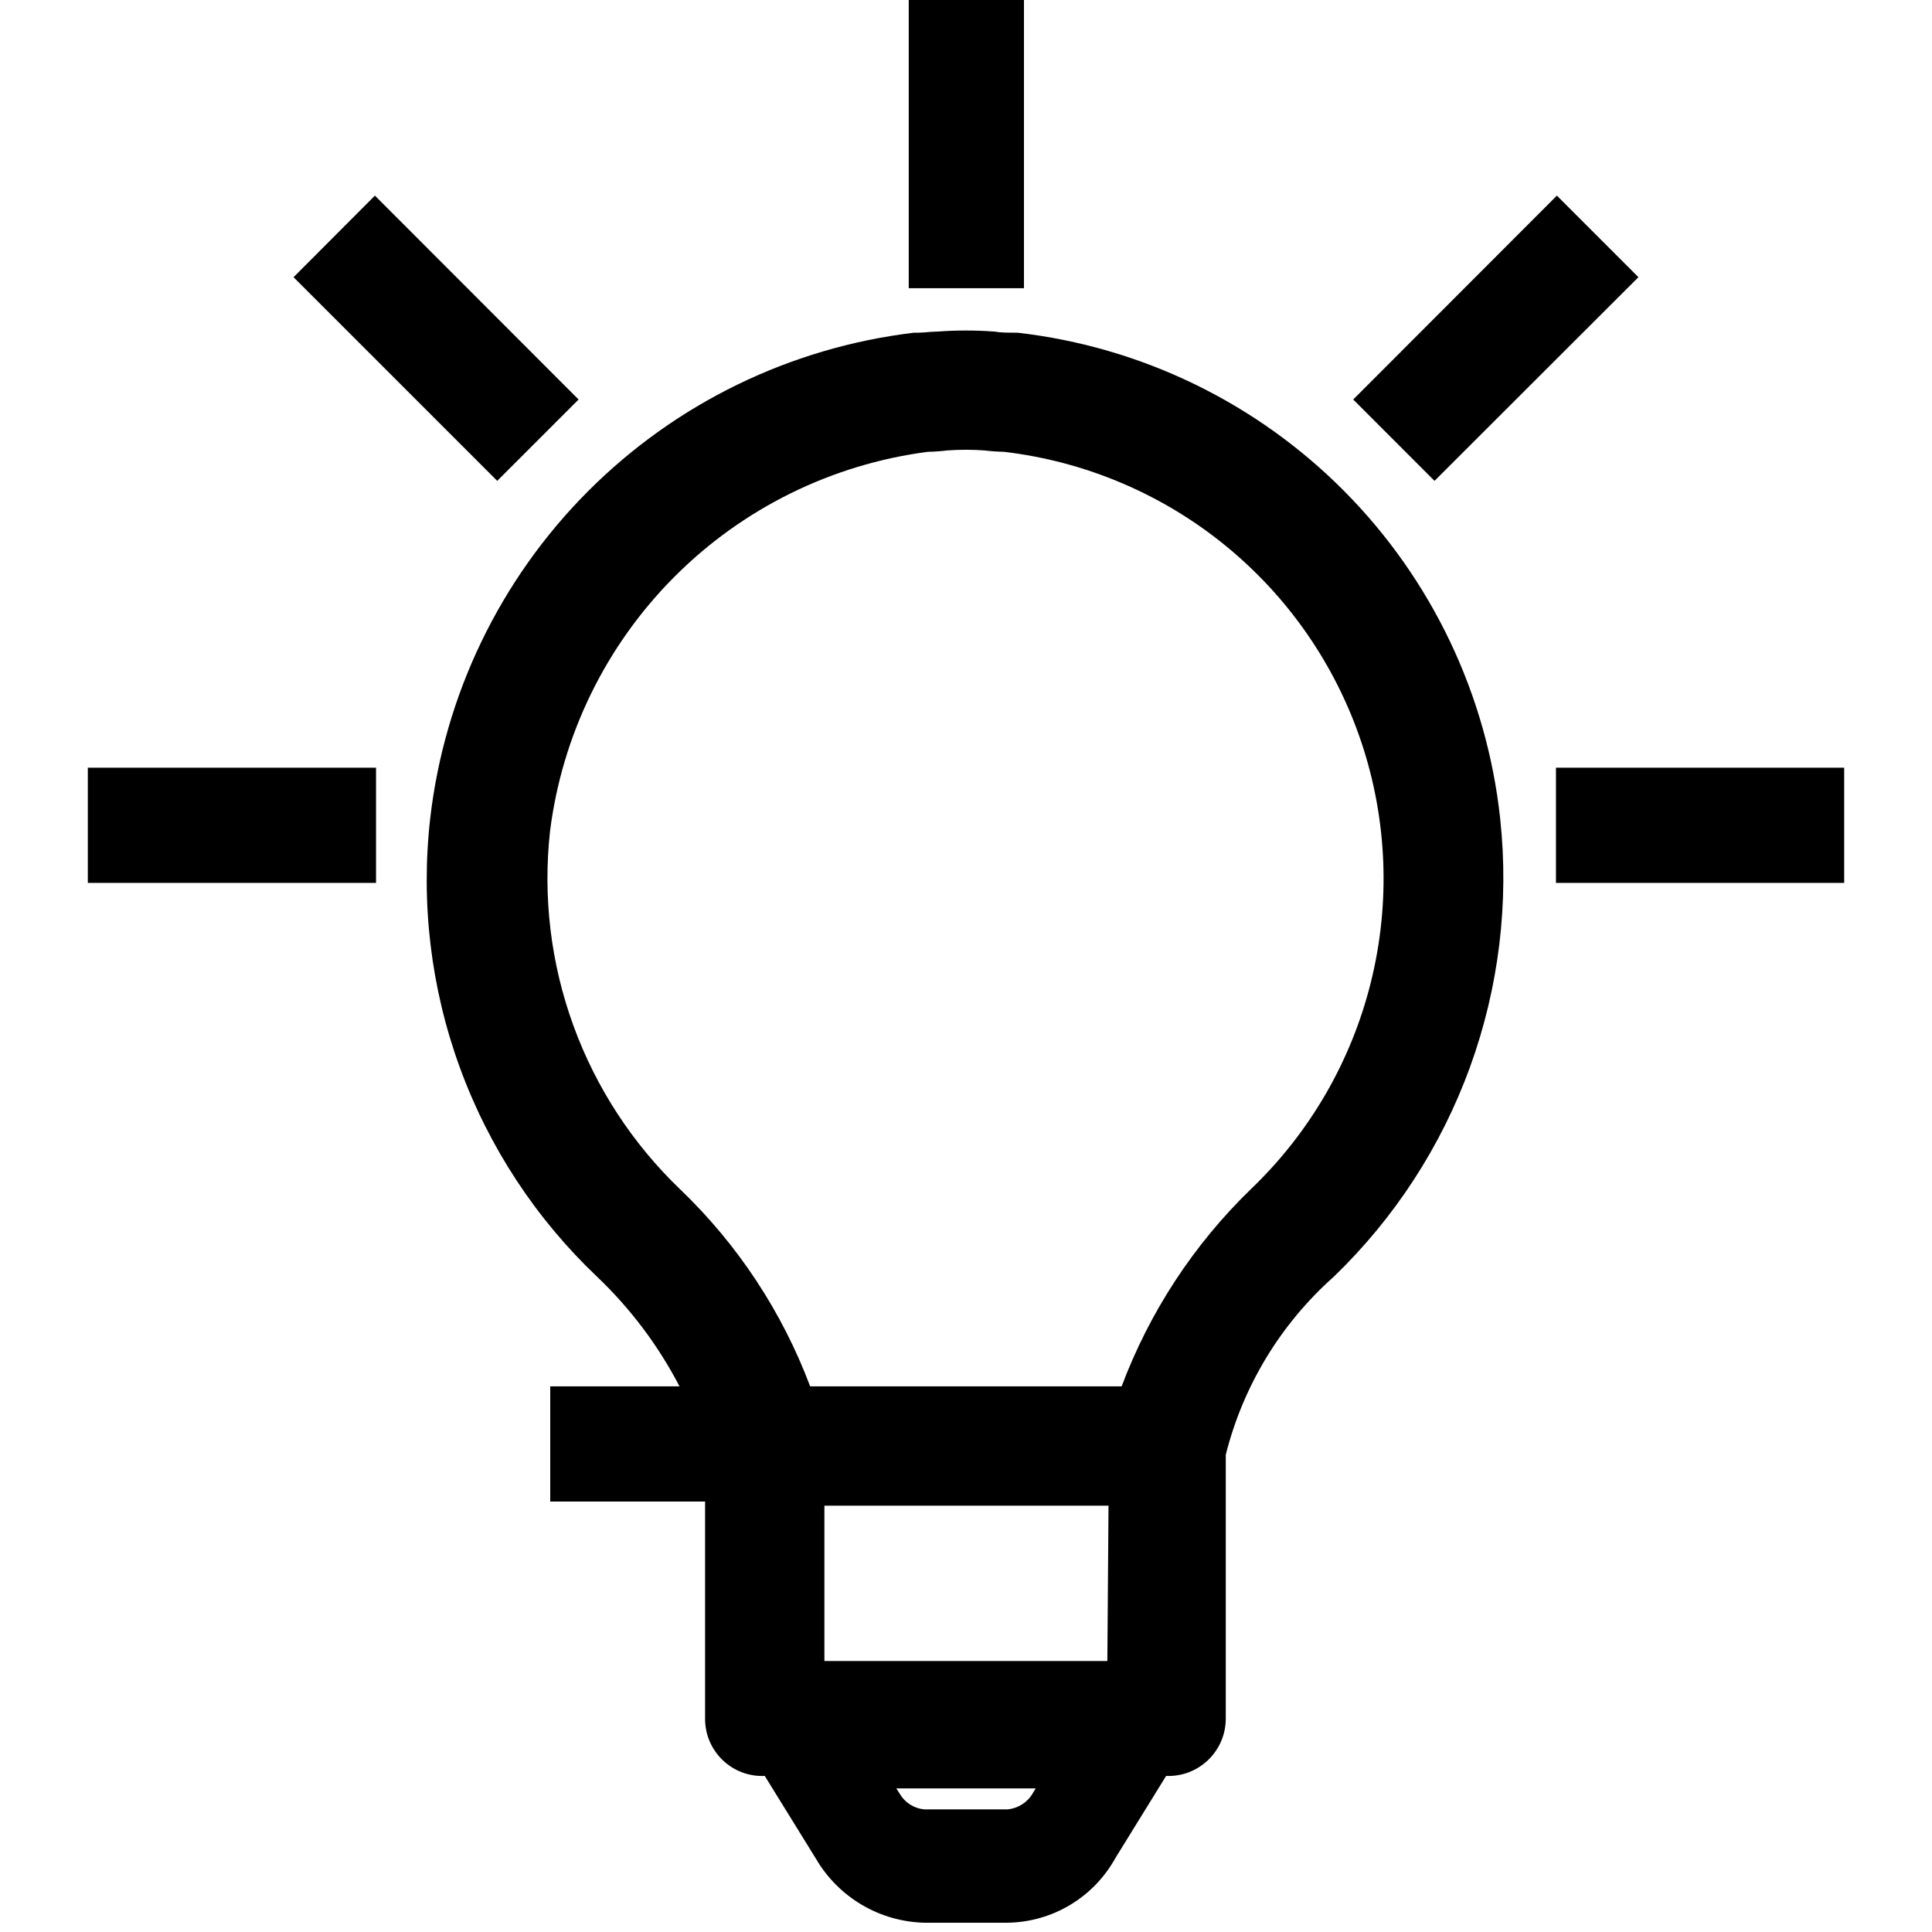
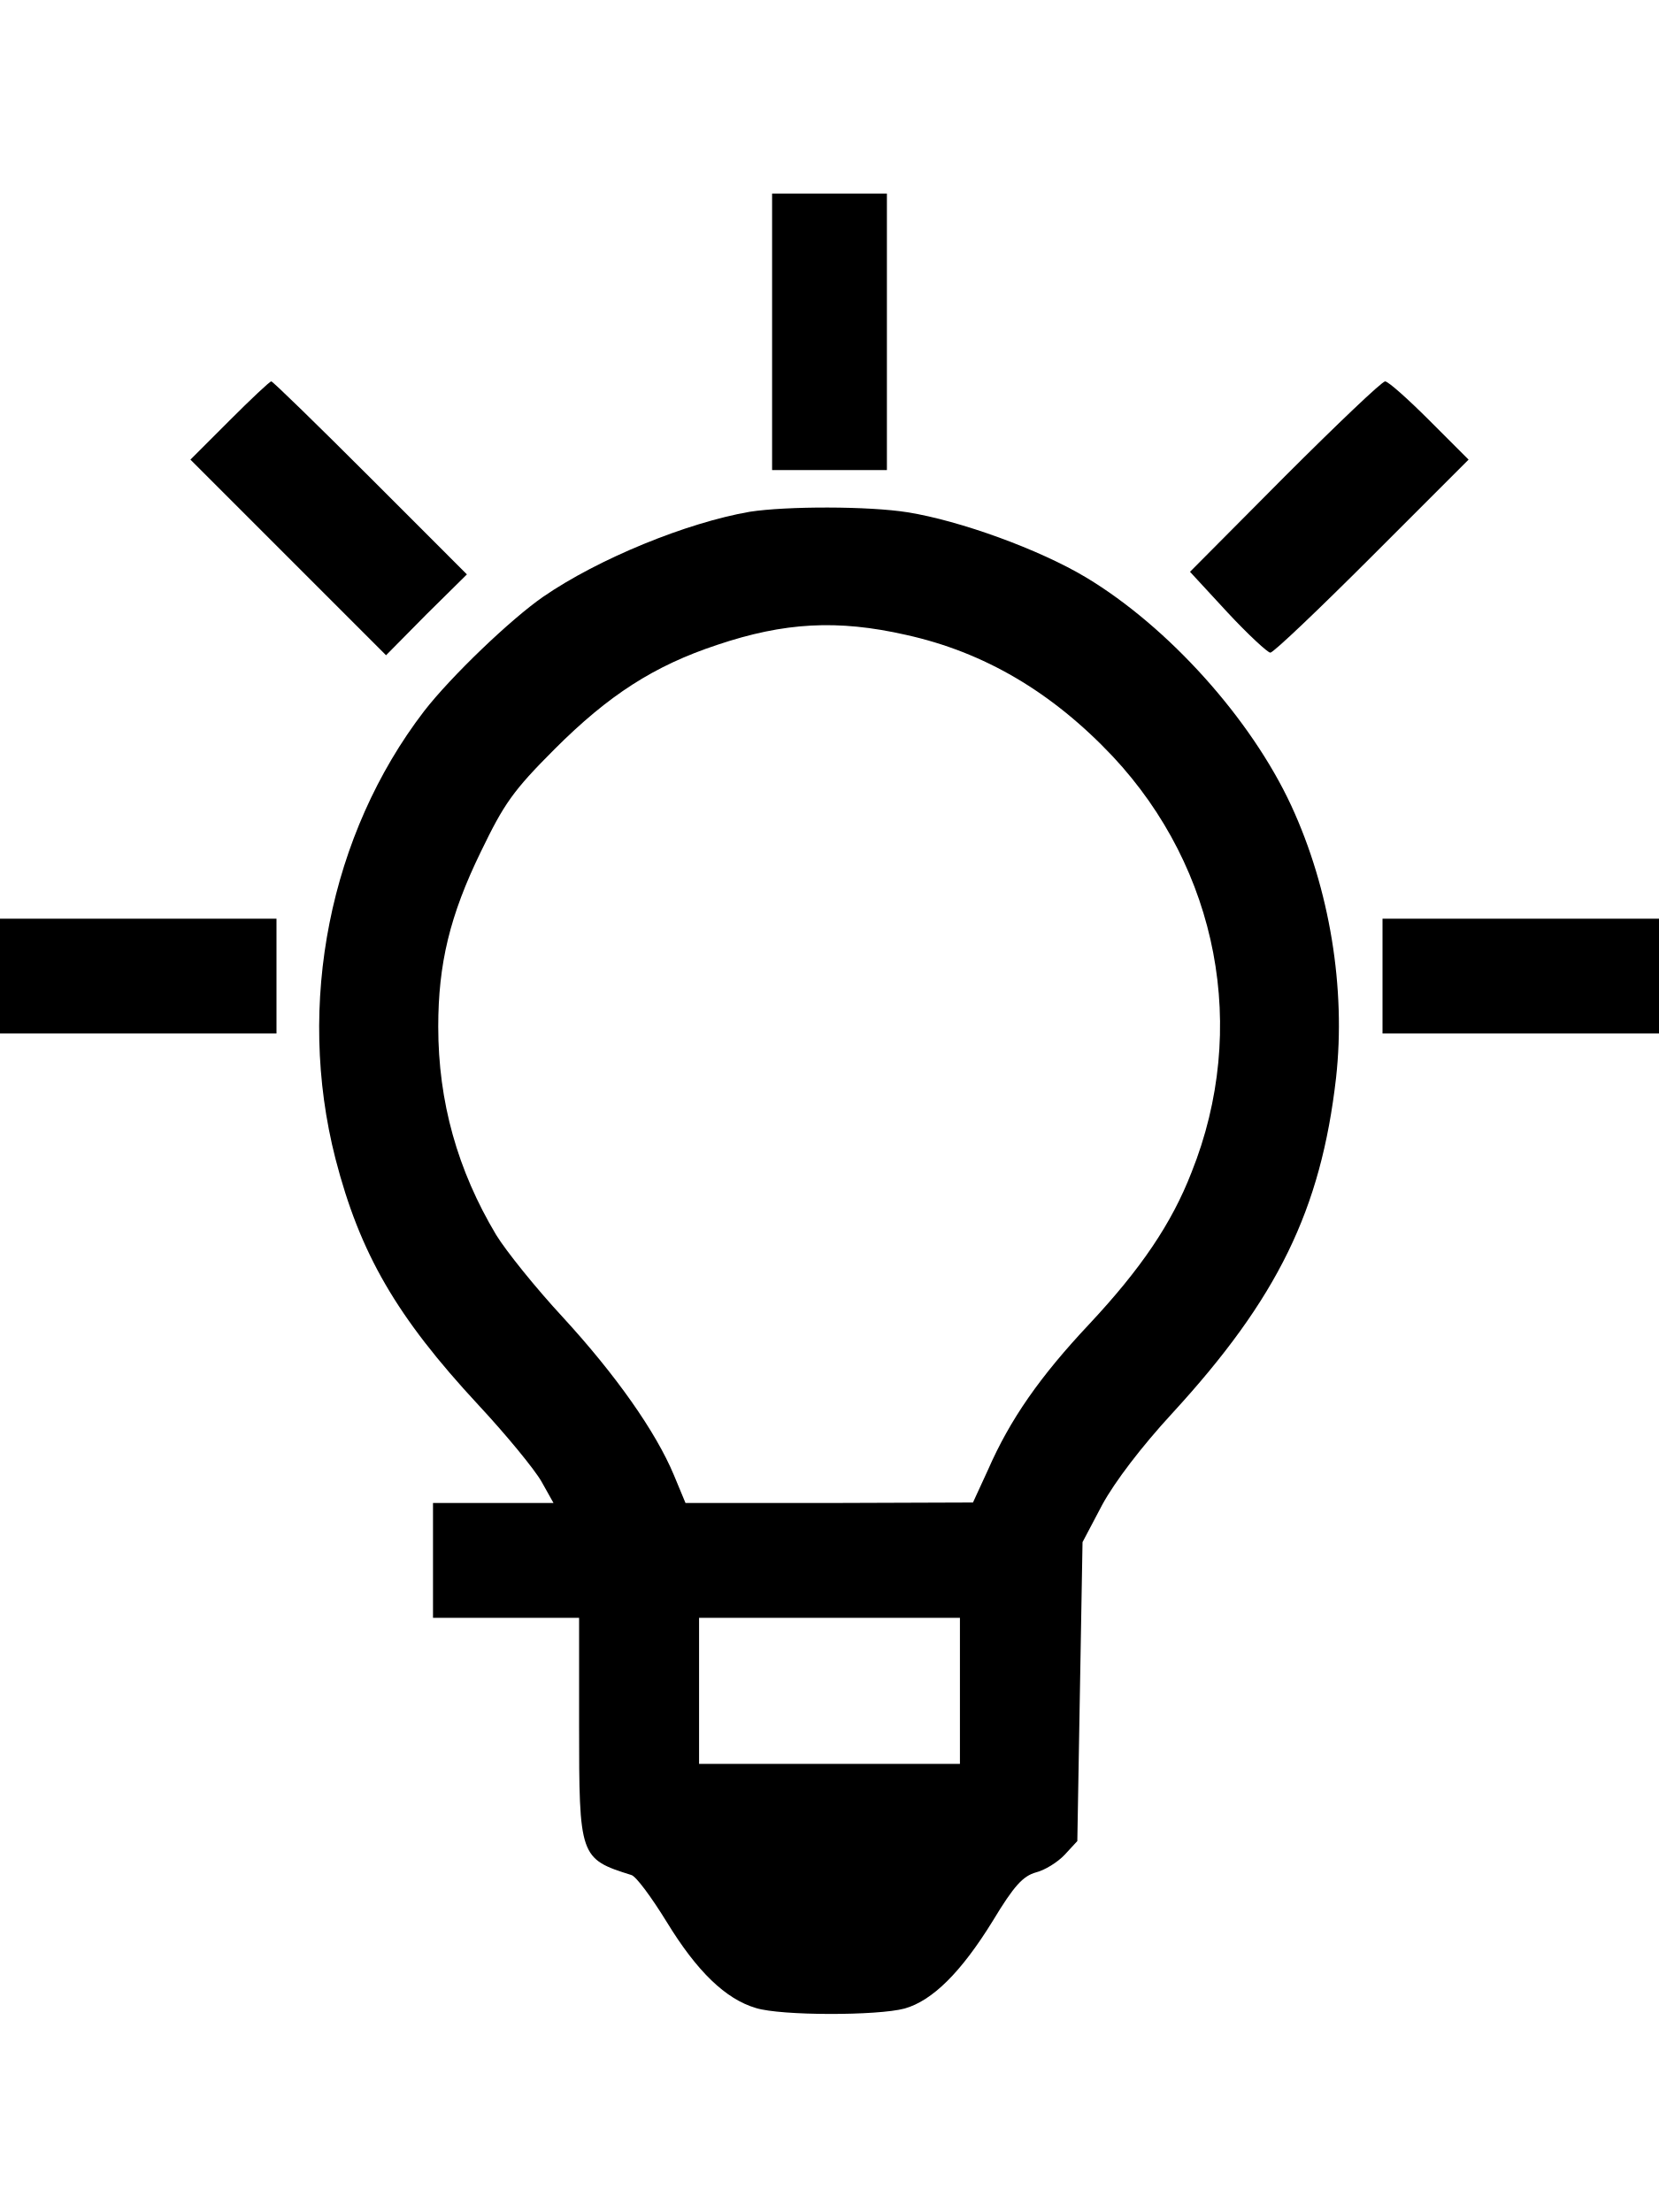
- <svg xmlns="http://www.w3.org/2000/svg" width="15" height="15" viewBox="0 0 50 55" fill="none">
-   <path d="M26.466 9.471H26.361C26.177 9.471 26 9.471 25.81 9.439C25.271 9.399 24.729 9.399 24.19 9.439C24 9.439 23.816 9.471 23.639 9.471H23.521C20.004 9.891 16.732 11.483 14.233 13.992C11.733 16.501 10.153 19.78 9.747 23.298C9.475 25.695 9.763 28.122 10.59 30.388C11.416 32.655 12.758 34.698 14.509 36.357C15.453 37.258 16.242 38.308 16.844 39.466H13.164V42.746H17.572V48.924C17.571 49.145 17.614 49.363 17.7 49.566C17.786 49.769 17.912 49.952 18.071 50.105C18.23 50.258 18.418 50.377 18.624 50.455C18.831 50.532 19.05 50.567 19.271 50.557L20.727 52.912C21.043 53.454 21.492 53.905 22.031 54.224C22.571 54.544 23.183 54.719 23.809 54.736H26.171C26.802 54.729 27.42 54.555 27.962 54.231C28.503 53.907 28.949 53.445 29.254 52.893L30.697 50.557C30.916 50.566 31.136 50.531 31.342 50.453C31.547 50.374 31.735 50.255 31.894 50.103C32.053 49.95 32.179 49.767 32.265 49.565C32.351 49.362 32.396 49.144 32.395 48.924V41.414C32.887 39.456 33.956 37.692 35.465 36.35C37.198 34.681 38.526 32.638 39.348 30.377C40.169 28.116 40.464 25.697 40.207 23.305C39.828 19.781 38.261 16.492 35.763 13.977C33.266 11.463 29.987 9.874 26.466 9.471V9.471ZM26.984 50.912L26.905 51.043C26.832 51.172 26.729 51.281 26.604 51.362C26.48 51.443 26.338 51.493 26.191 51.509H23.809C23.665 51.495 23.526 51.447 23.403 51.368C23.281 51.289 23.18 51.182 23.108 51.056L23.016 50.912H26.984ZM29.024 47.285H20.969V42.864H29.057L29.024 47.285ZM29.431 39.466H20.563C19.766 37.346 18.504 35.432 16.87 33.865C15.51 32.563 14.468 30.967 13.824 29.198C13.18 27.429 12.952 25.536 13.158 23.665C13.502 20.928 14.745 18.382 16.692 16.427C18.638 14.472 21.179 13.218 23.915 12.862C24.099 12.859 24.283 12.846 24.465 12.823C24.819 12.797 25.174 12.797 25.528 12.823C25.711 12.845 25.895 12.859 26.079 12.862C28.384 13.133 30.565 14.053 32.367 15.517C34.168 16.98 35.516 18.925 36.254 21.126C36.991 23.327 37.087 25.692 36.53 27.945C35.974 30.199 34.788 32.247 33.11 33.852C31.484 35.428 30.227 37.346 29.431 39.466V39.466ZM26.65 8.205H23.37V0H26.65V8.205ZM0 21.855H8.205V25.134H0V21.855ZM11.655 13.689L5.857 7.891L8.173 5.569L13.971 11.373L11.655 13.689ZM38.338 13.689L36.023 11.373L41.821 5.569L44.143 7.891L38.338 13.689ZM50 21.855V25.134H41.795V21.855H50Z" fill="black" />
+ <svg xmlns="http://www.w3.org/2000/svg" width="15" height="20" viewBox="0 0 50 55" fill="none">
+   <path d="M23.27 4.167V8.334H25H26.73V4.167V0H25H23.27V4.167Z" fill="black" />
+   <path d="M6.918 6.84L5.739 8.019L8.695 10.975L11.635 13.915L12.846 12.689L14.072 11.478L11.164 8.569C9.56 6.966 8.223 5.661 8.176 5.661C8.129 5.661 7.563 6.195 6.918 6.84Z" fill="black" />
+   <path d="M38.726 8.522L35.865 11.4L36.997 12.626C37.626 13.302 38.208 13.837 38.286 13.837C38.38 13.837 39.748 12.532 41.352 10.928L44.261 8.019L43.082 6.84C42.437 6.195 41.84 5.661 41.745 5.661C41.651 5.661 40.299 6.95 38.726 8.522Z" fill="black" />
+   <path d="M22.594 9.591C20.692 9.921 18.035 11.006 16.368 12.154C15.393 12.83 13.601 14.544 12.783 15.598C9.937 19.308 8.915 24.418 10.11 29.088C10.849 31.95 11.95 33.852 14.418 36.51C15.267 37.422 16.116 38.459 16.321 38.821L16.682 39.465H14.874H13.05V41.195V42.925H15.252H17.453V46.148C17.453 50.126 17.469 50.189 19.025 50.676C19.167 50.708 19.638 51.352 20.094 52.091C21.006 53.585 21.871 54.418 22.783 54.686C23.538 54.921 26.447 54.921 27.264 54.701C28.098 54.465 28.962 53.616 29.921 52.06C30.566 50.991 30.833 50.708 31.226 50.597C31.478 50.535 31.871 50.299 32.091 50.063L32.469 49.654L32.547 45.157L32.626 40.645L33.223 39.513C33.601 38.821 34.403 37.767 35.33 36.761C38.506 33.302 39.811 30.629 40.267 26.651C40.566 23.962 40.079 20.959 38.915 18.444C37.704 15.833 35.22 13.066 32.736 11.572C31.321 10.723 28.931 9.859 27.358 9.607C26.179 9.418 23.711 9.418 22.594 9.591ZM27.311 13.302C29.654 13.821 31.698 15.016 33.538 16.965C36.714 20.362 37.642 25.173 35.912 29.497C35.315 31.038 34.387 32.406 32.83 34.072C31.337 35.66 30.44 36.95 29.78 38.459L29.324 39.45L24.984 39.465H20.66L20.314 38.632C19.764 37.311 18.553 35.598 16.965 33.868C16.148 32.987 15.252 31.871 14.953 31.384C13.789 29.434 13.208 27.374 13.208 25.11C13.208 23.223 13.553 21.761 14.497 19.827C15.189 18.396 15.456 18.003 16.714 16.745C18.349 15.11 19.717 14.23 21.619 13.601C23.632 12.925 25.236 12.83 27.311 13.302ZM28.931 45.126V47.327H25H21.069V45.126V42.925H25H28.931V45.126Z" fill="black" />
+   <path d="M0 23.585V25.314H4.167H8.333V23.585V21.855H4.167H0V23.585Z" fill="black" />
+   <path d="M41.667 23.585V25.314H45.833H50V23.585V21.855H45.833H41.667V23.585Z" fill="black" />
</svg>
